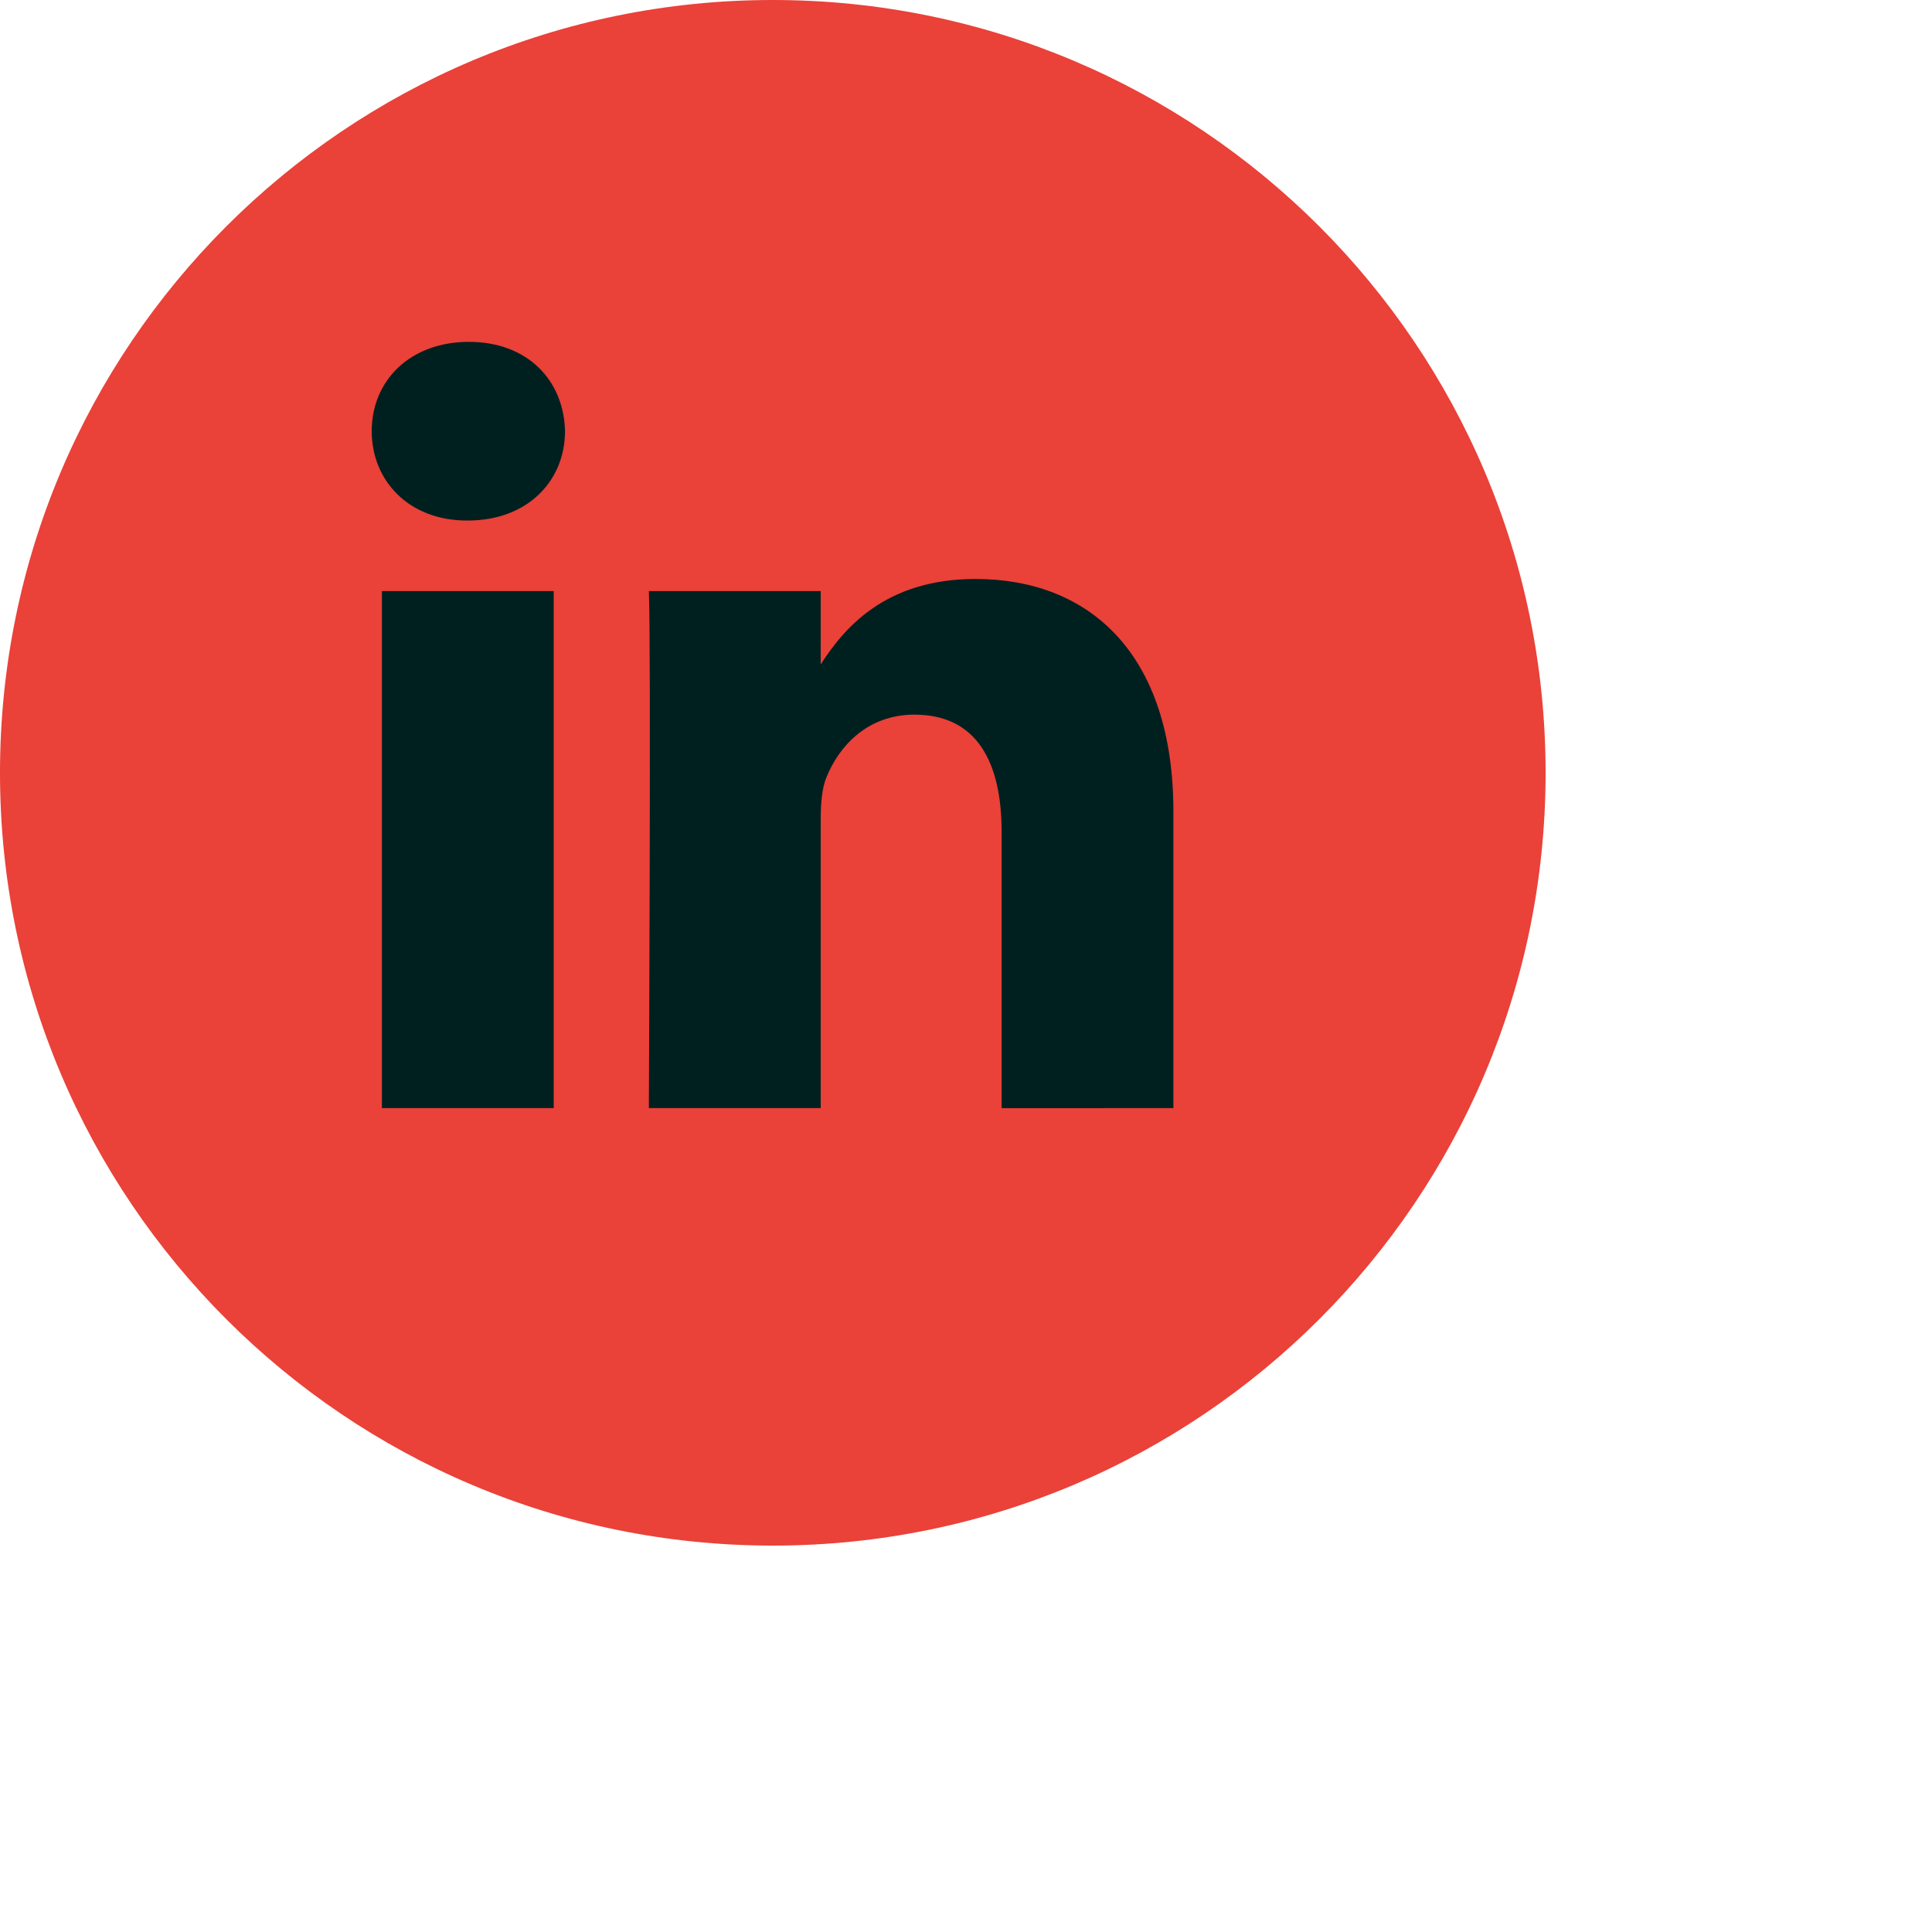
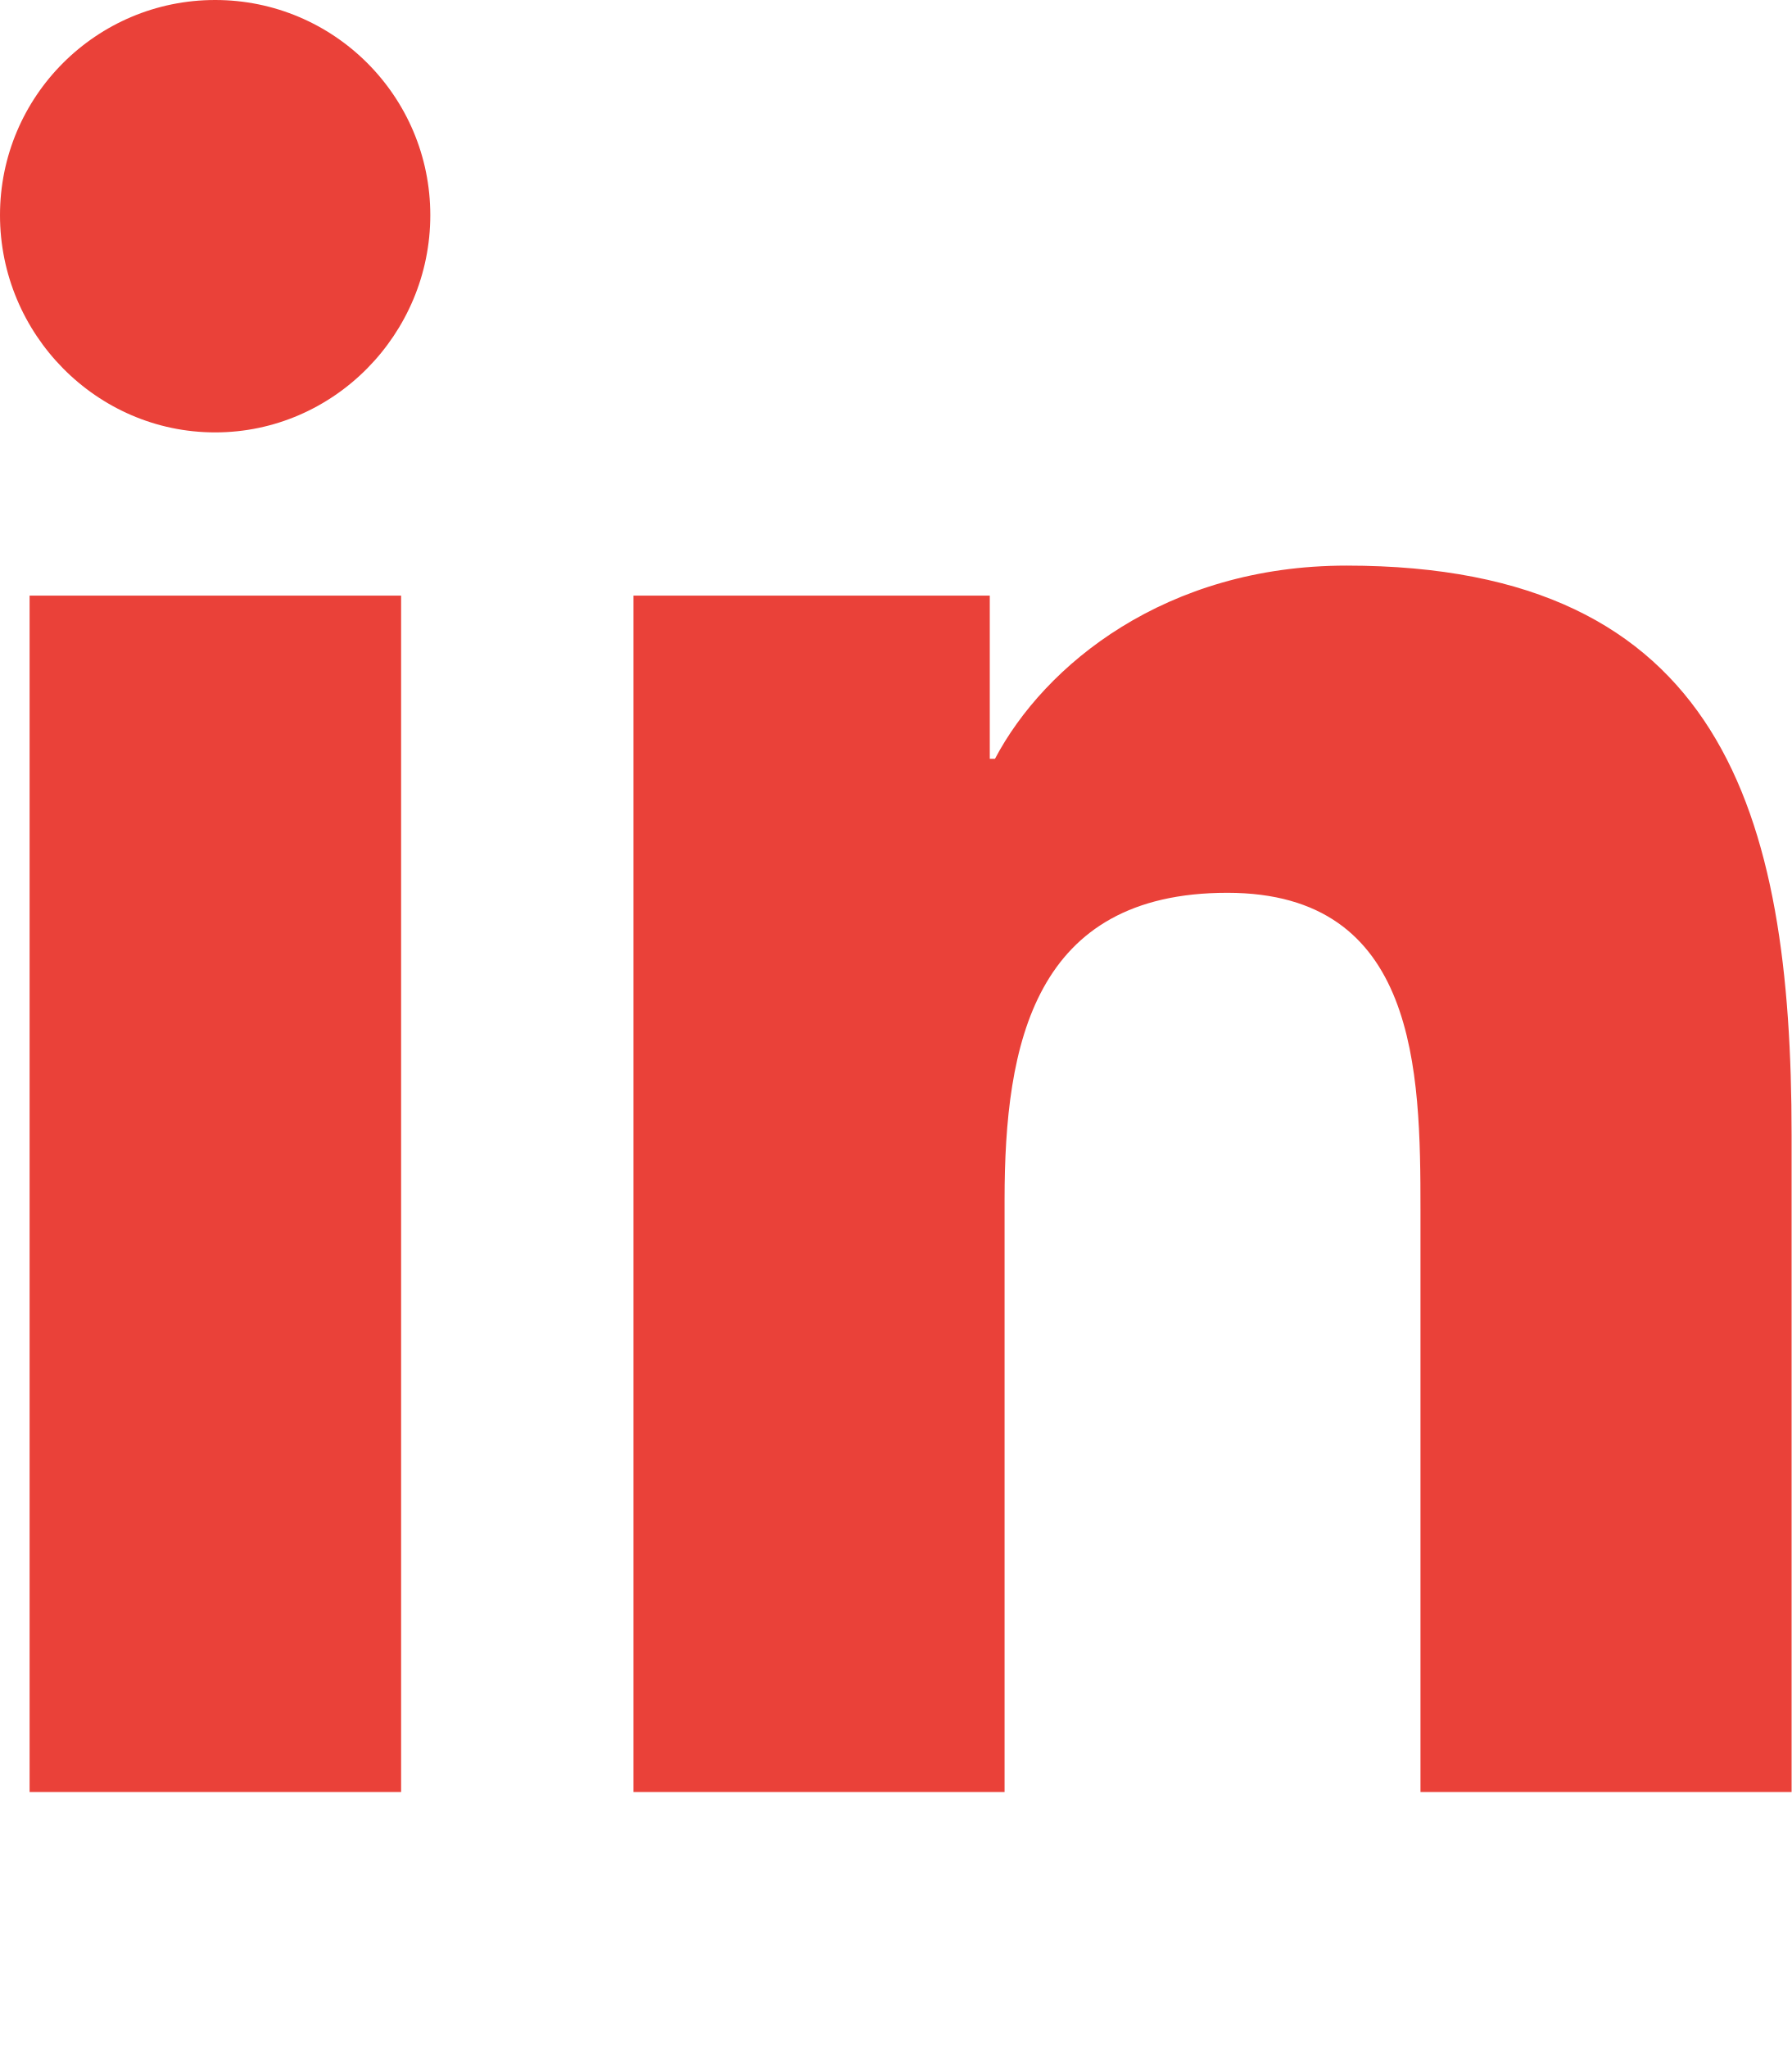
- <svg xmlns="http://www.w3.org/2000/svg" width="40" height="40" viewBox="0 0 40 40" class="linkedin__icon">
-   <g>
-     <path fill="#ea4139" d="M16 0C7.163 0 0 7.163 0 16c0 8.836 7.163 16 16 16s16-7.164 16-16c0-8.837-7.163-16-16-16z" />
-     <path fill="#002020" d="M24.294 22.942v-6.137c0-3.288-1.755-4.818-4.096-4.818-1.889 0-2.735 1.039-3.206 1.768v-1.517h-3.558c.047 1.005 0 10.704 0 10.704h3.558v-5.978c0-.319.023-.639.117-.867.257-.639.842-1.301 1.825-1.301 1.288 0 1.803.981 1.803 2.42v5.727l3.557-.001zM9.685 10.777c1.24 0 2.013-.823 2.013-1.85-.023-1.05-.773-1.849-1.99-1.849s-2.012.799-2.012 1.849c0 1.028.772 1.85 1.967 1.85h.022zm1.779 12.165V12.238H7.907v10.704h3.557z" />
-   </g>
+ <svg xmlns="http://www.w3.org/2000/svg" viewBox="0 0 448 512">
+   <path fill="#ea4139" d="M100.3 448H7.4V148.9h92.9zM53.8 108.1C24.1 108.1 0 83.5 0 53.8a53.8 53.8 0 0 1 107.6 0c0 29.7-24.1 54.3-53.8 54.3zM447.9 448h-92.7V302.4c0-34.7-.7-79.2-48.3-79.2-48.3 0-55.7 37.7-55.7 76.7V448h-92.8V148.9h89.1v40.8h1.3c12.4-23.5 42.7-48.3 87.9-48.3 94 0 111.3 61.9 111.3 142.3V448z" />
</svg>
